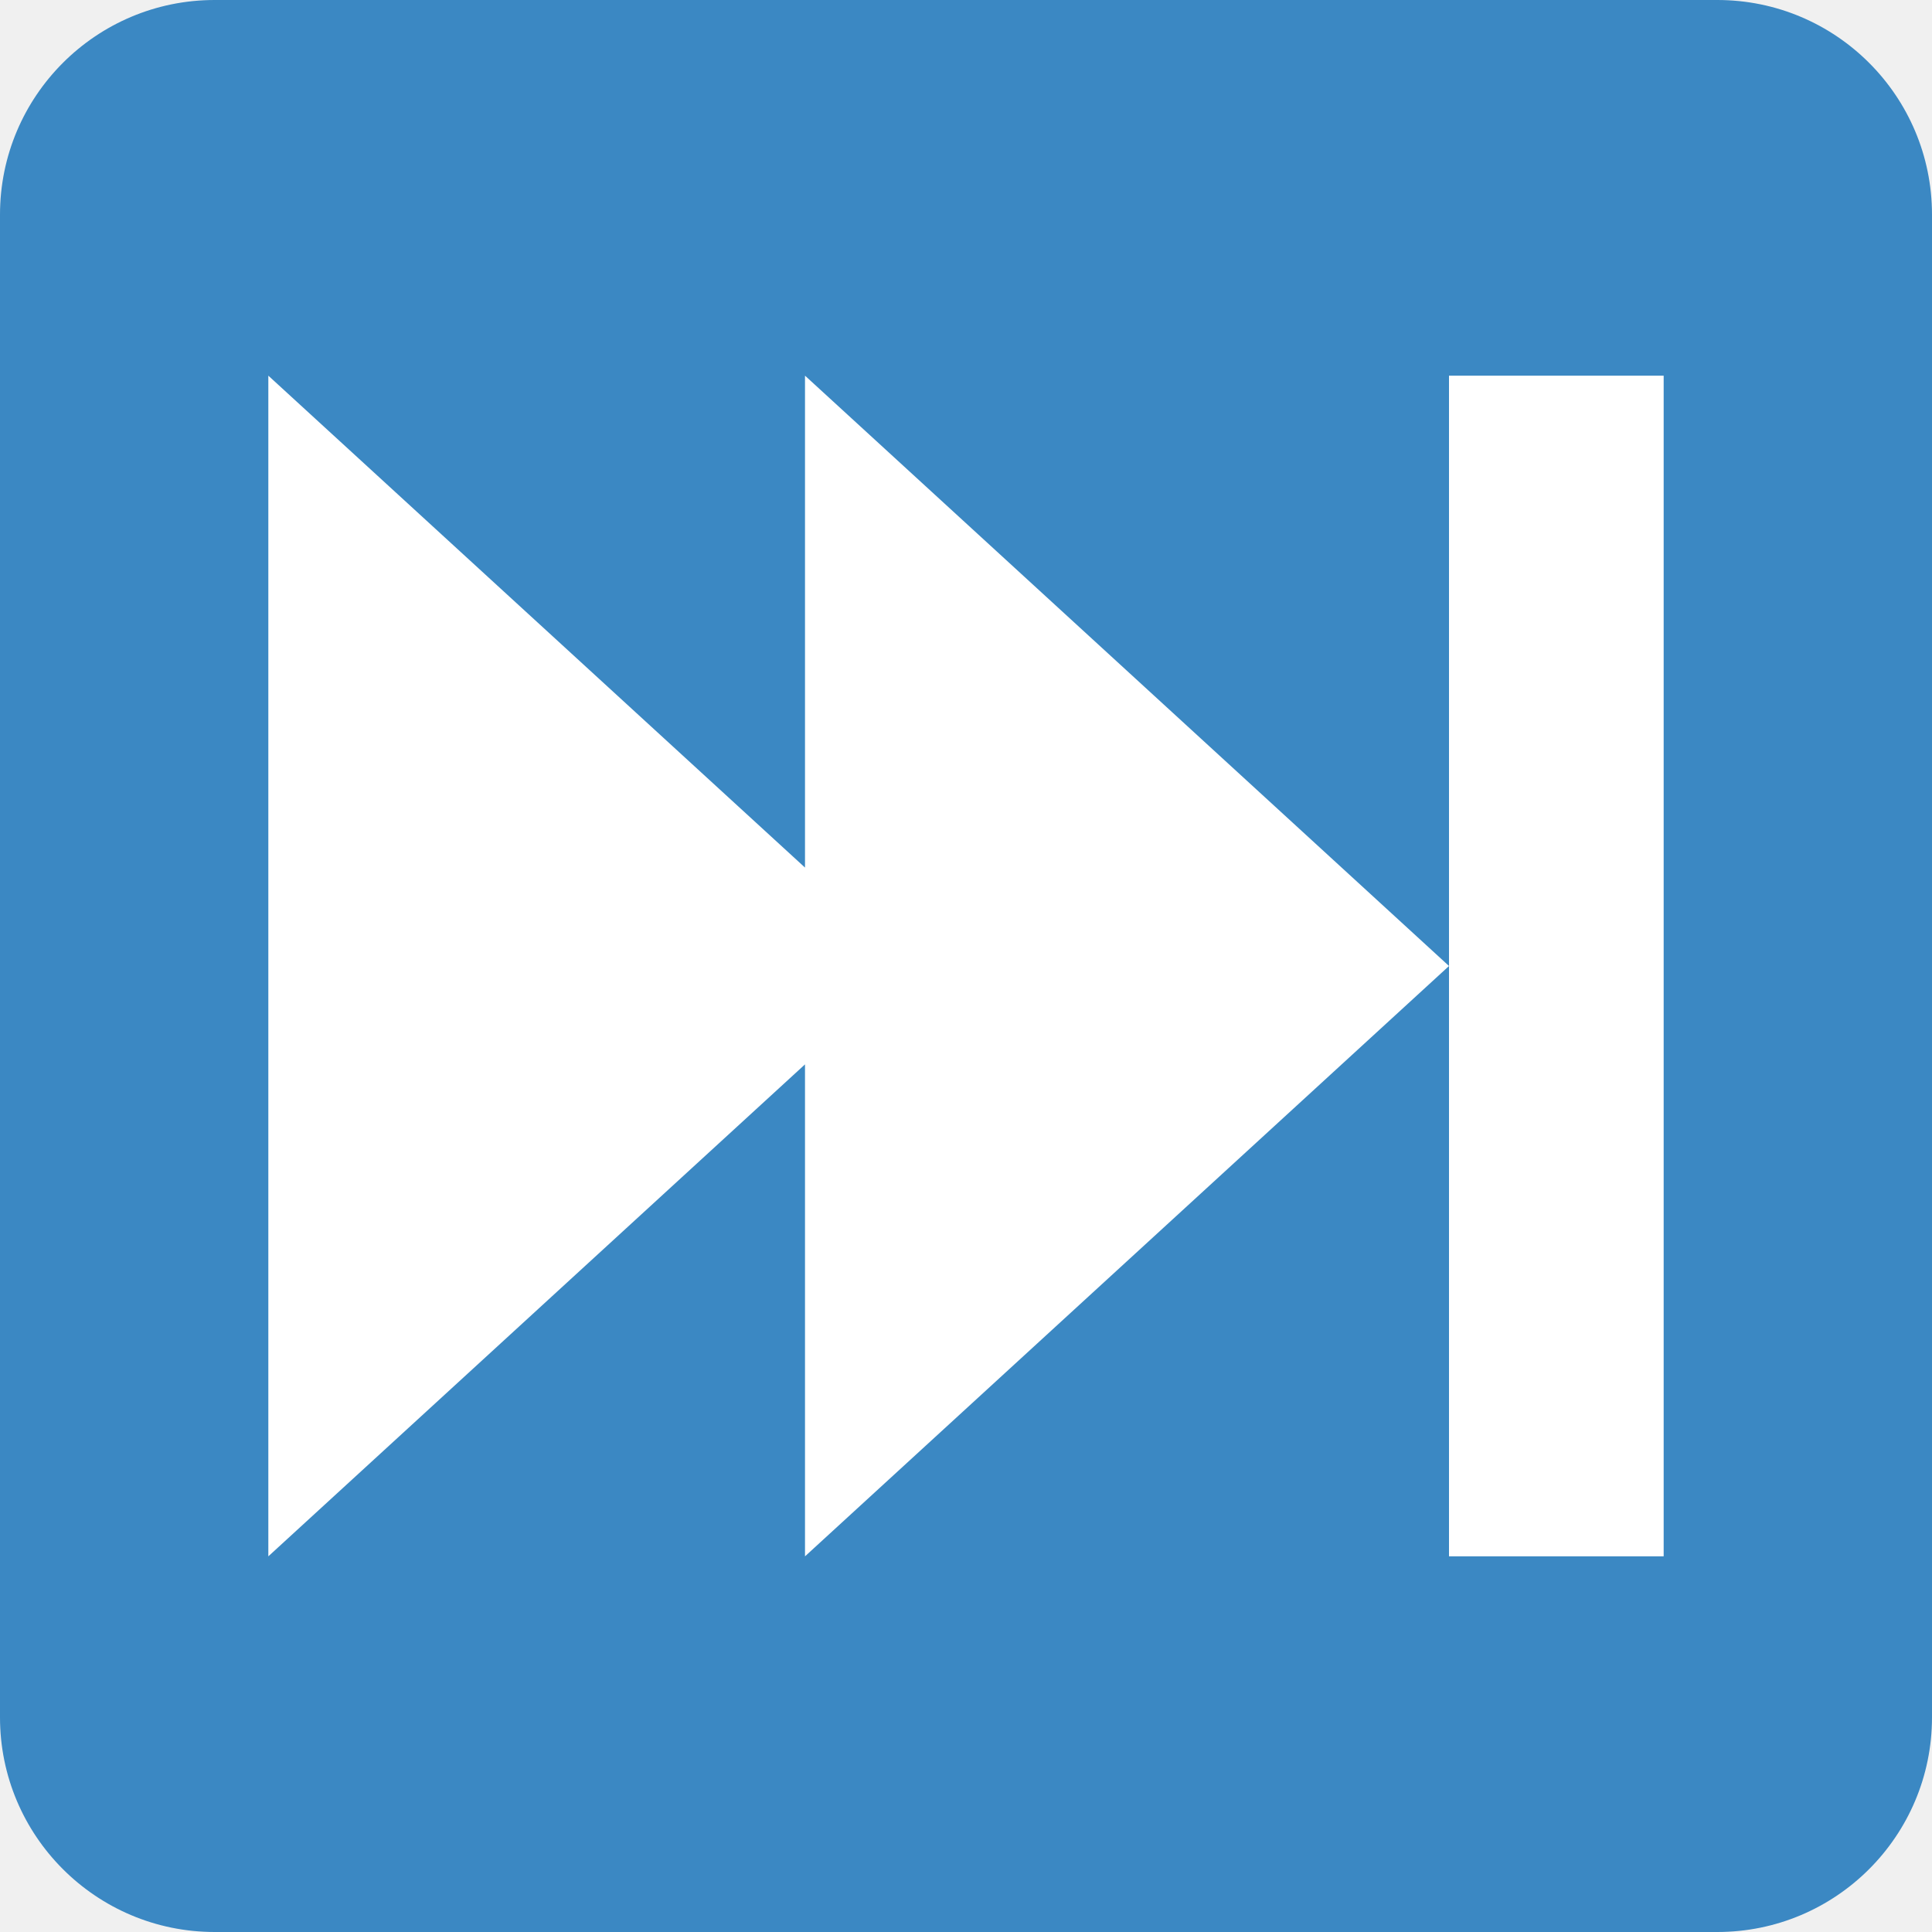
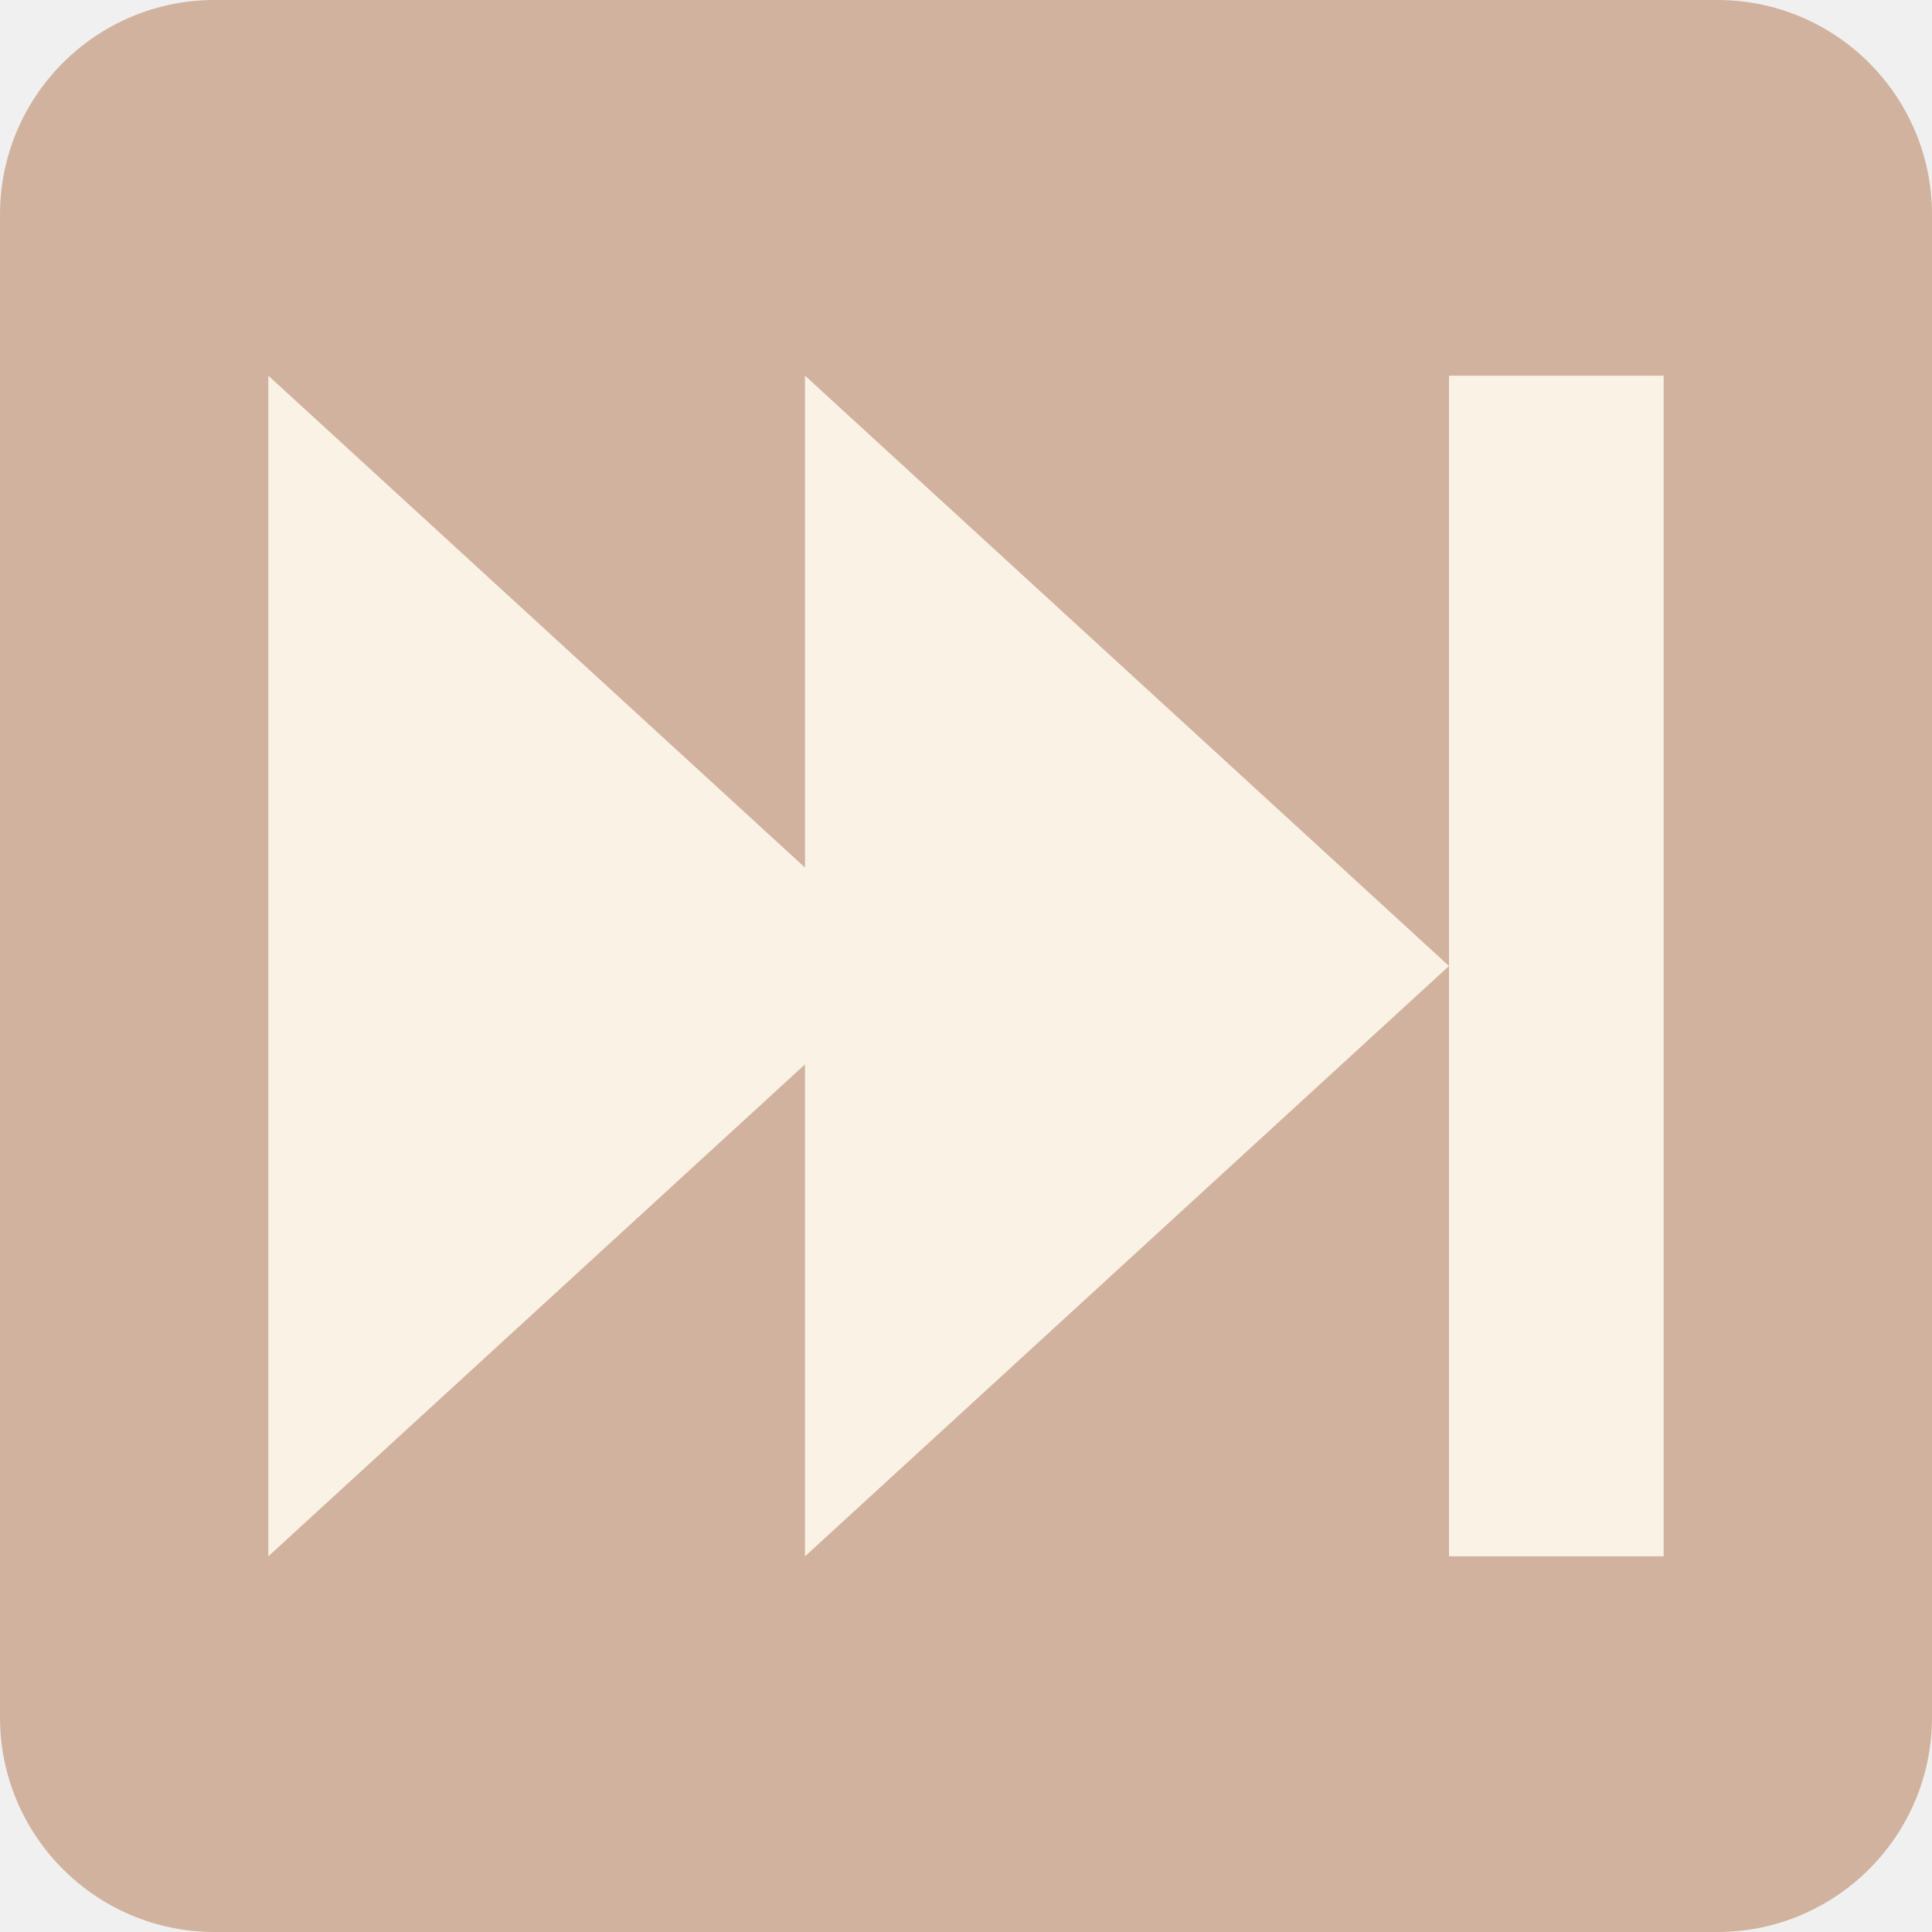
<svg xmlns="http://www.w3.org/2000/svg" viewBox="0 0 36 36">
-   <path fill="#3B88C3" d="M36 32c0 2.209-1.791 4-4 4H4c-2.209 0-4-1.791-4-4V4c0-2.209 1.791-4 4-4h28c2.209 0 4 1.791 4 4v28z" />
-   <path fill="#FFF" d="M27 18L15 7v9.166L5 7v22l10-9.167V29zm0-11h4v22h-4z" />
+   <path fill="#d1b29e" d="M36 32c0 2.209-1.791 4-4 4H4c-2.209 0-4-1.791-4-4V4c0-2.209 1.791-4 4-4h28c2.209 0 4 1.791 4 4v28z" />
+   <path fill="#faf2e5" d="M27 18L15 7v9.166L5 7v22l10-9.167V29zm0-11h4v22h-4z" />
</svg>
